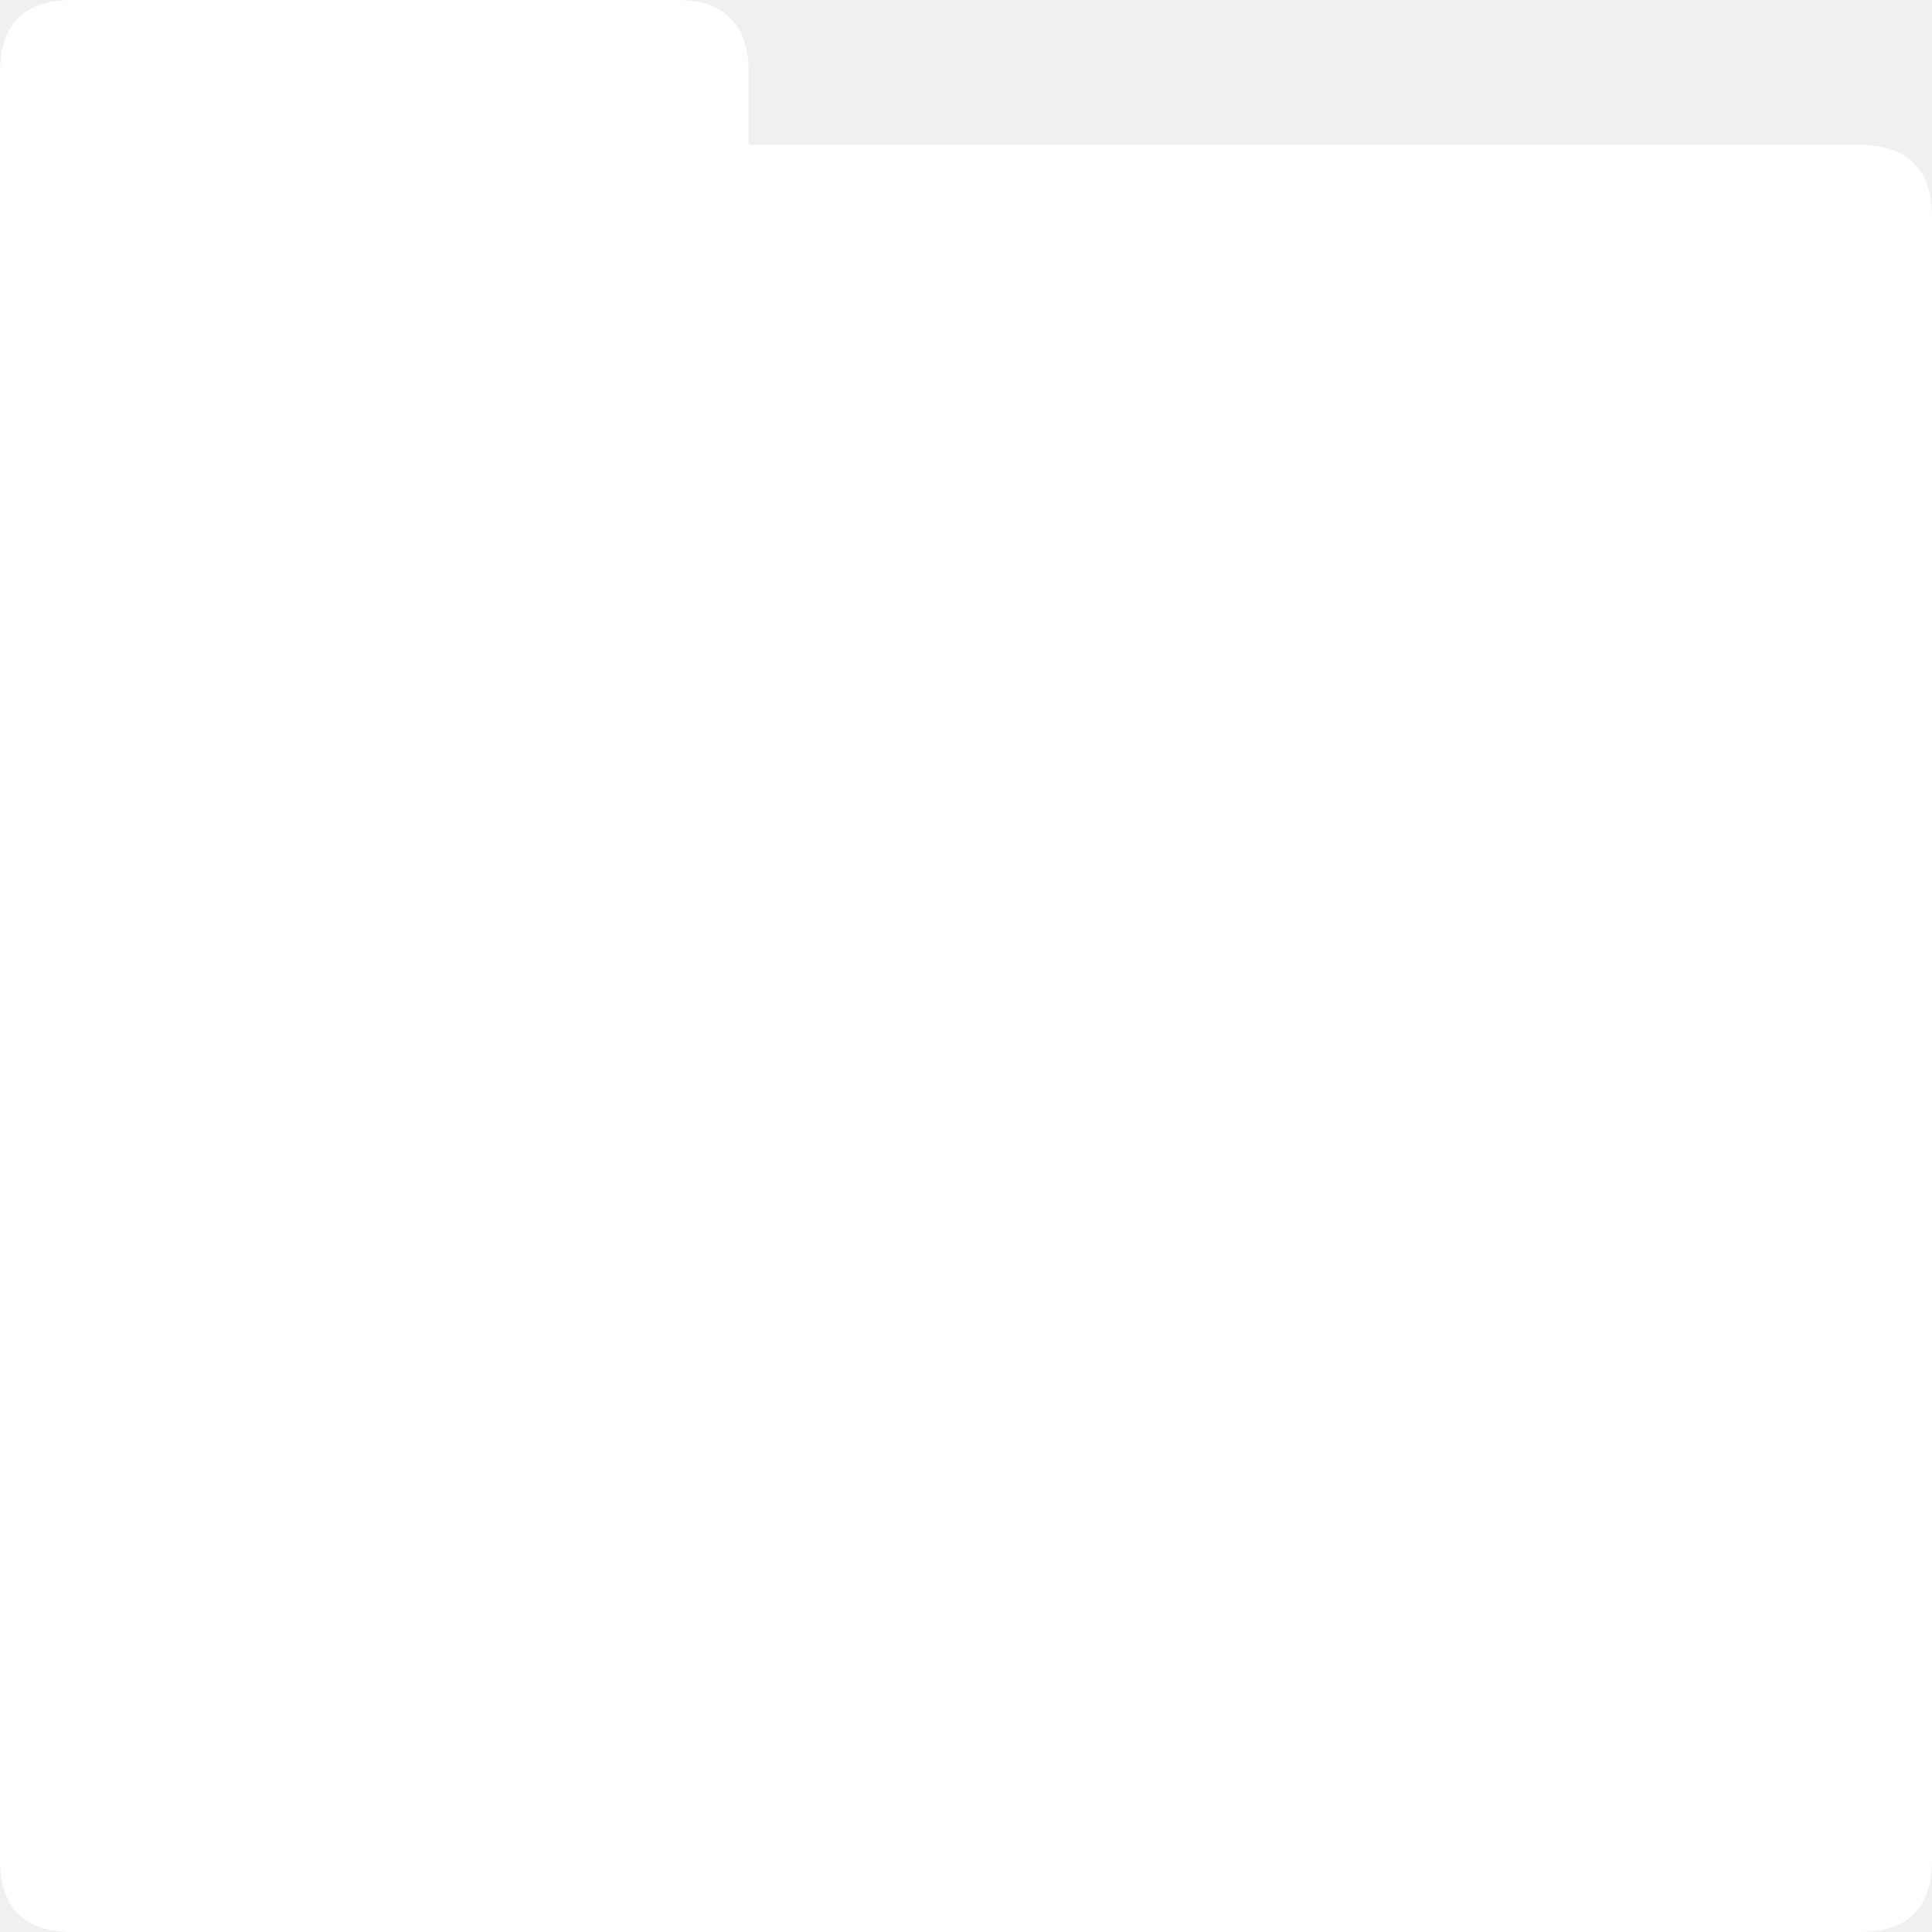
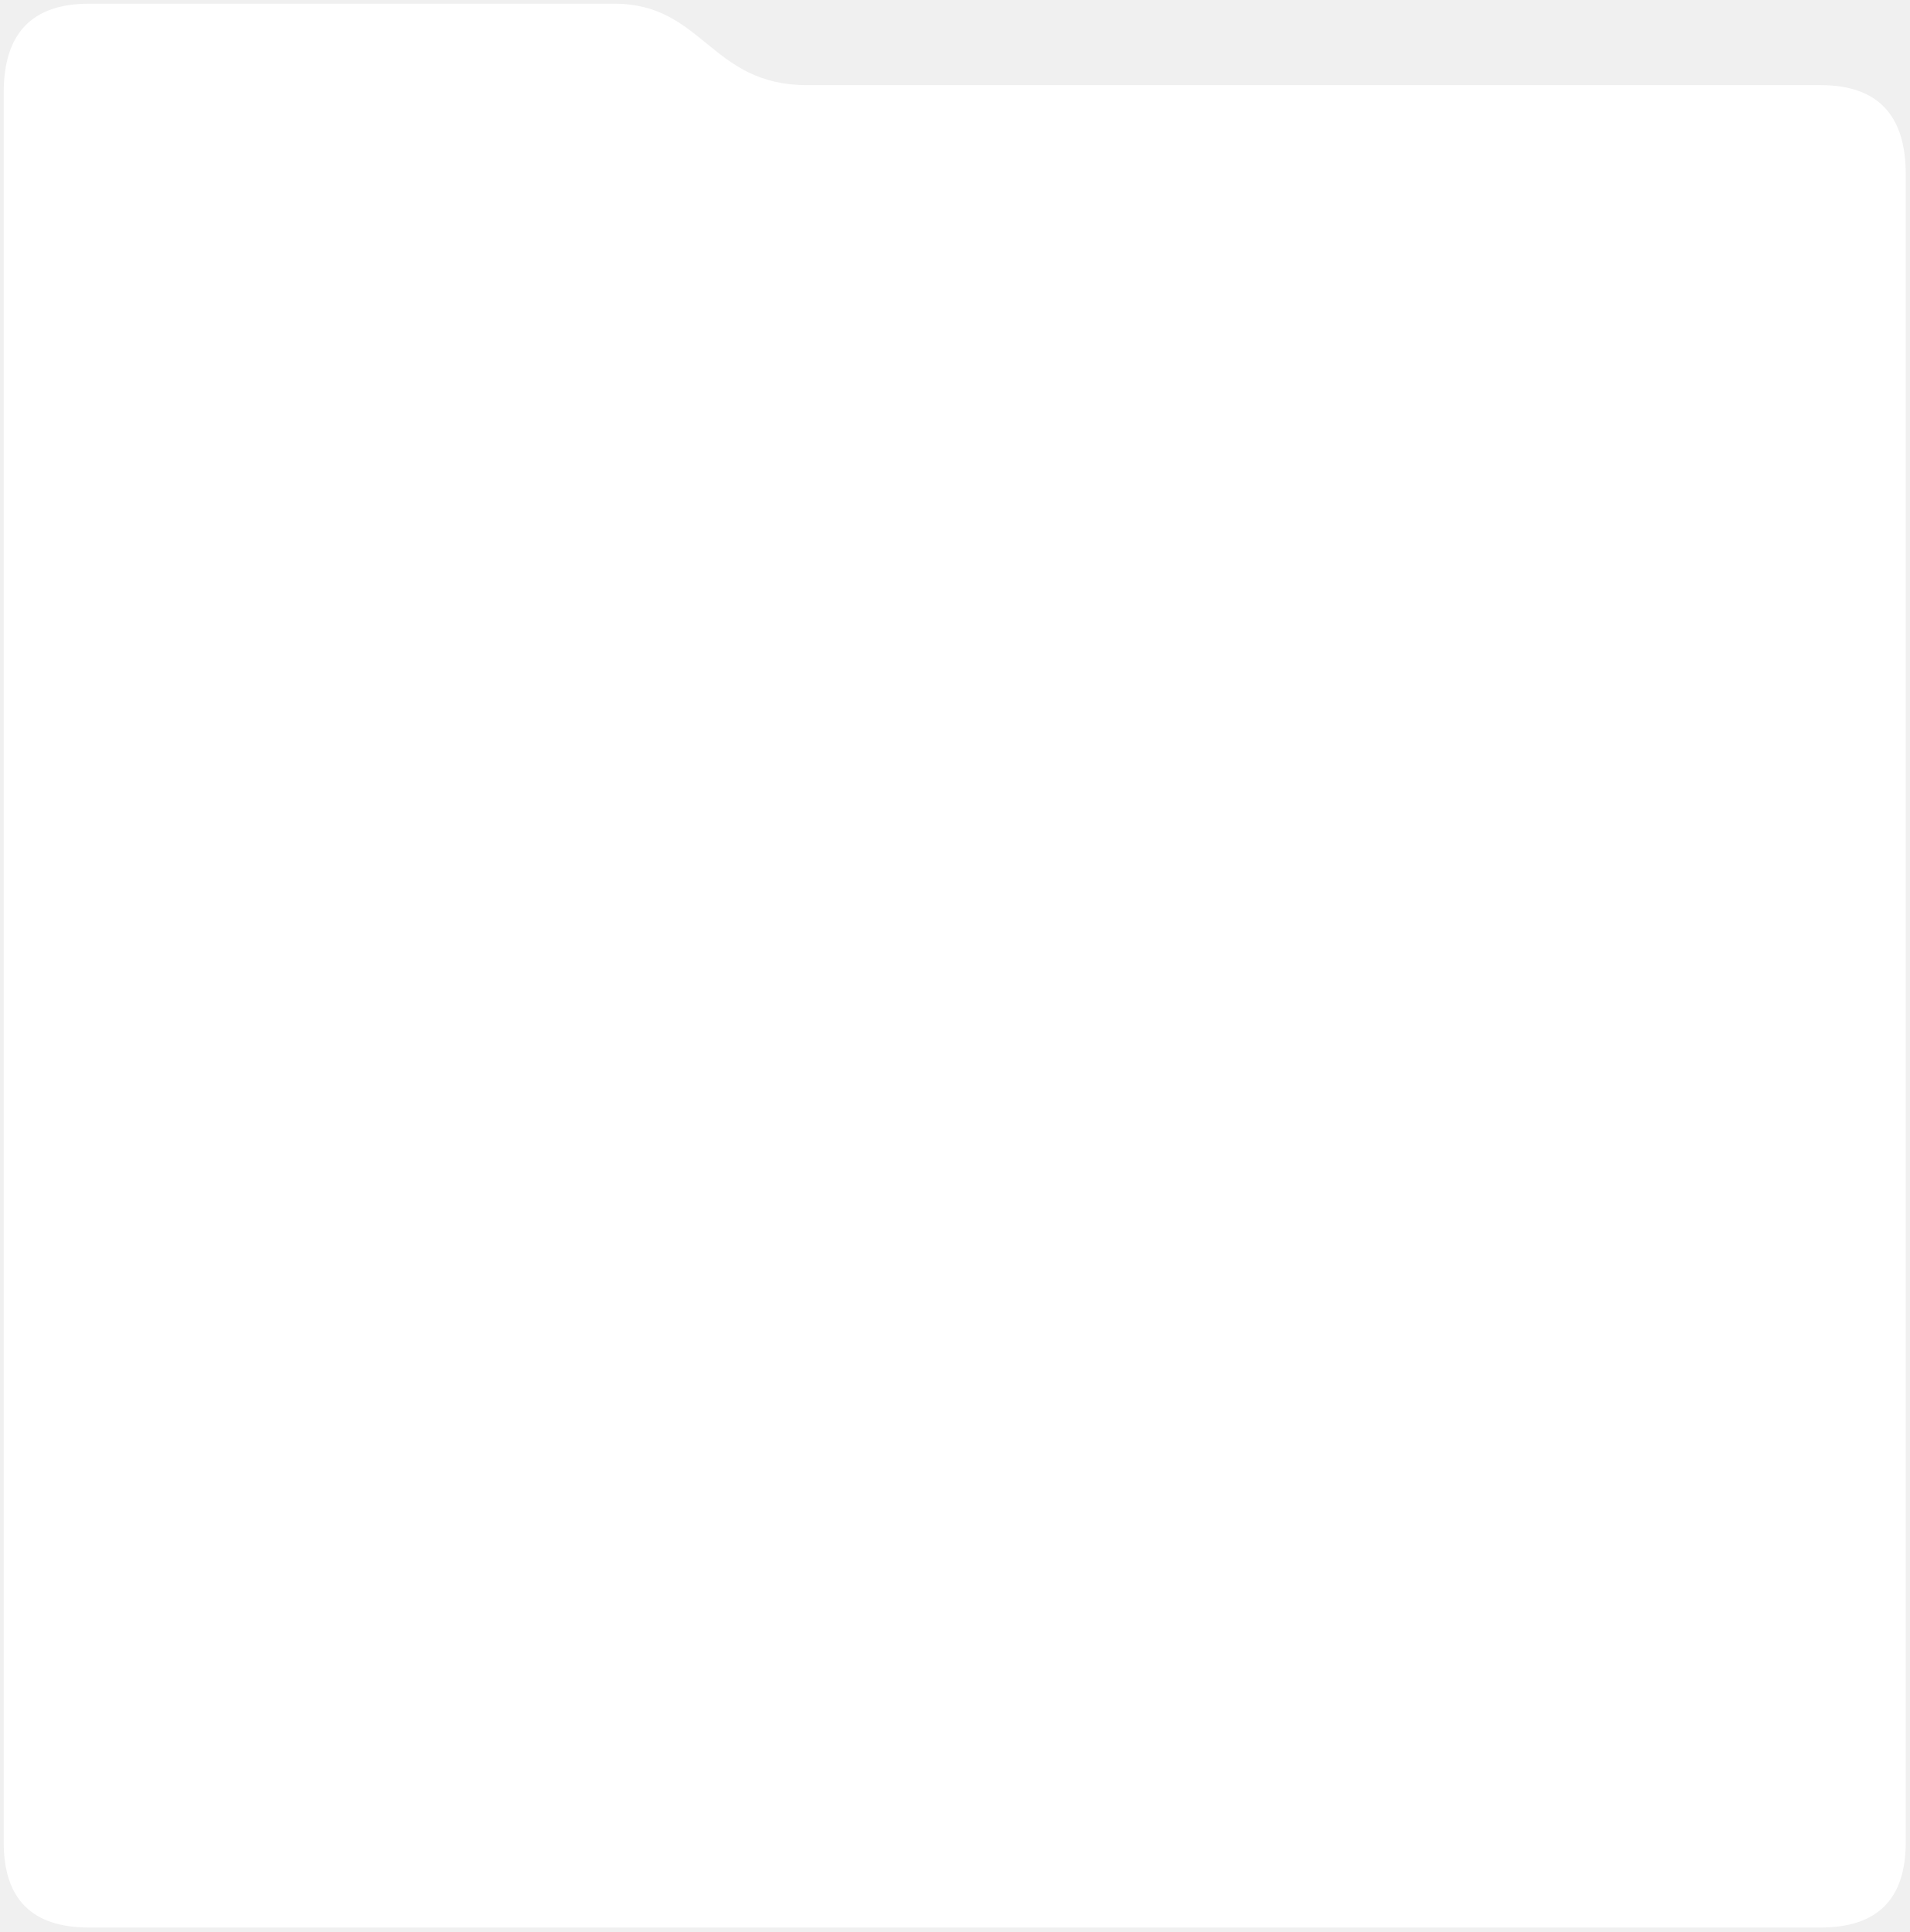
- <svg xmlns="http://www.w3.org/2000/svg" width="640" height="640" viewBox="0 0 640 640" preserveAspectRatio="none">
-   <path d="M24 0H224Q248 0 248 24V48H616Q640 48 640 72V616Q640 640 616 640H24Q0 640 0 616V24Q0 0 24 0Z" fill="white" />
+ <svg xmlns="http://www.w3.org/2000/svg" width="516" height="522" viewBox="0 0 516 522" preserveAspectRatio="none">
+   <path d="M24 1H166C190 1 192 23 218 23H492Q515 23 515 47V498Q515 521 492 521H24Q1 521 1 498V25Q1 1 24 1Z" fill="white" />
</svg>
